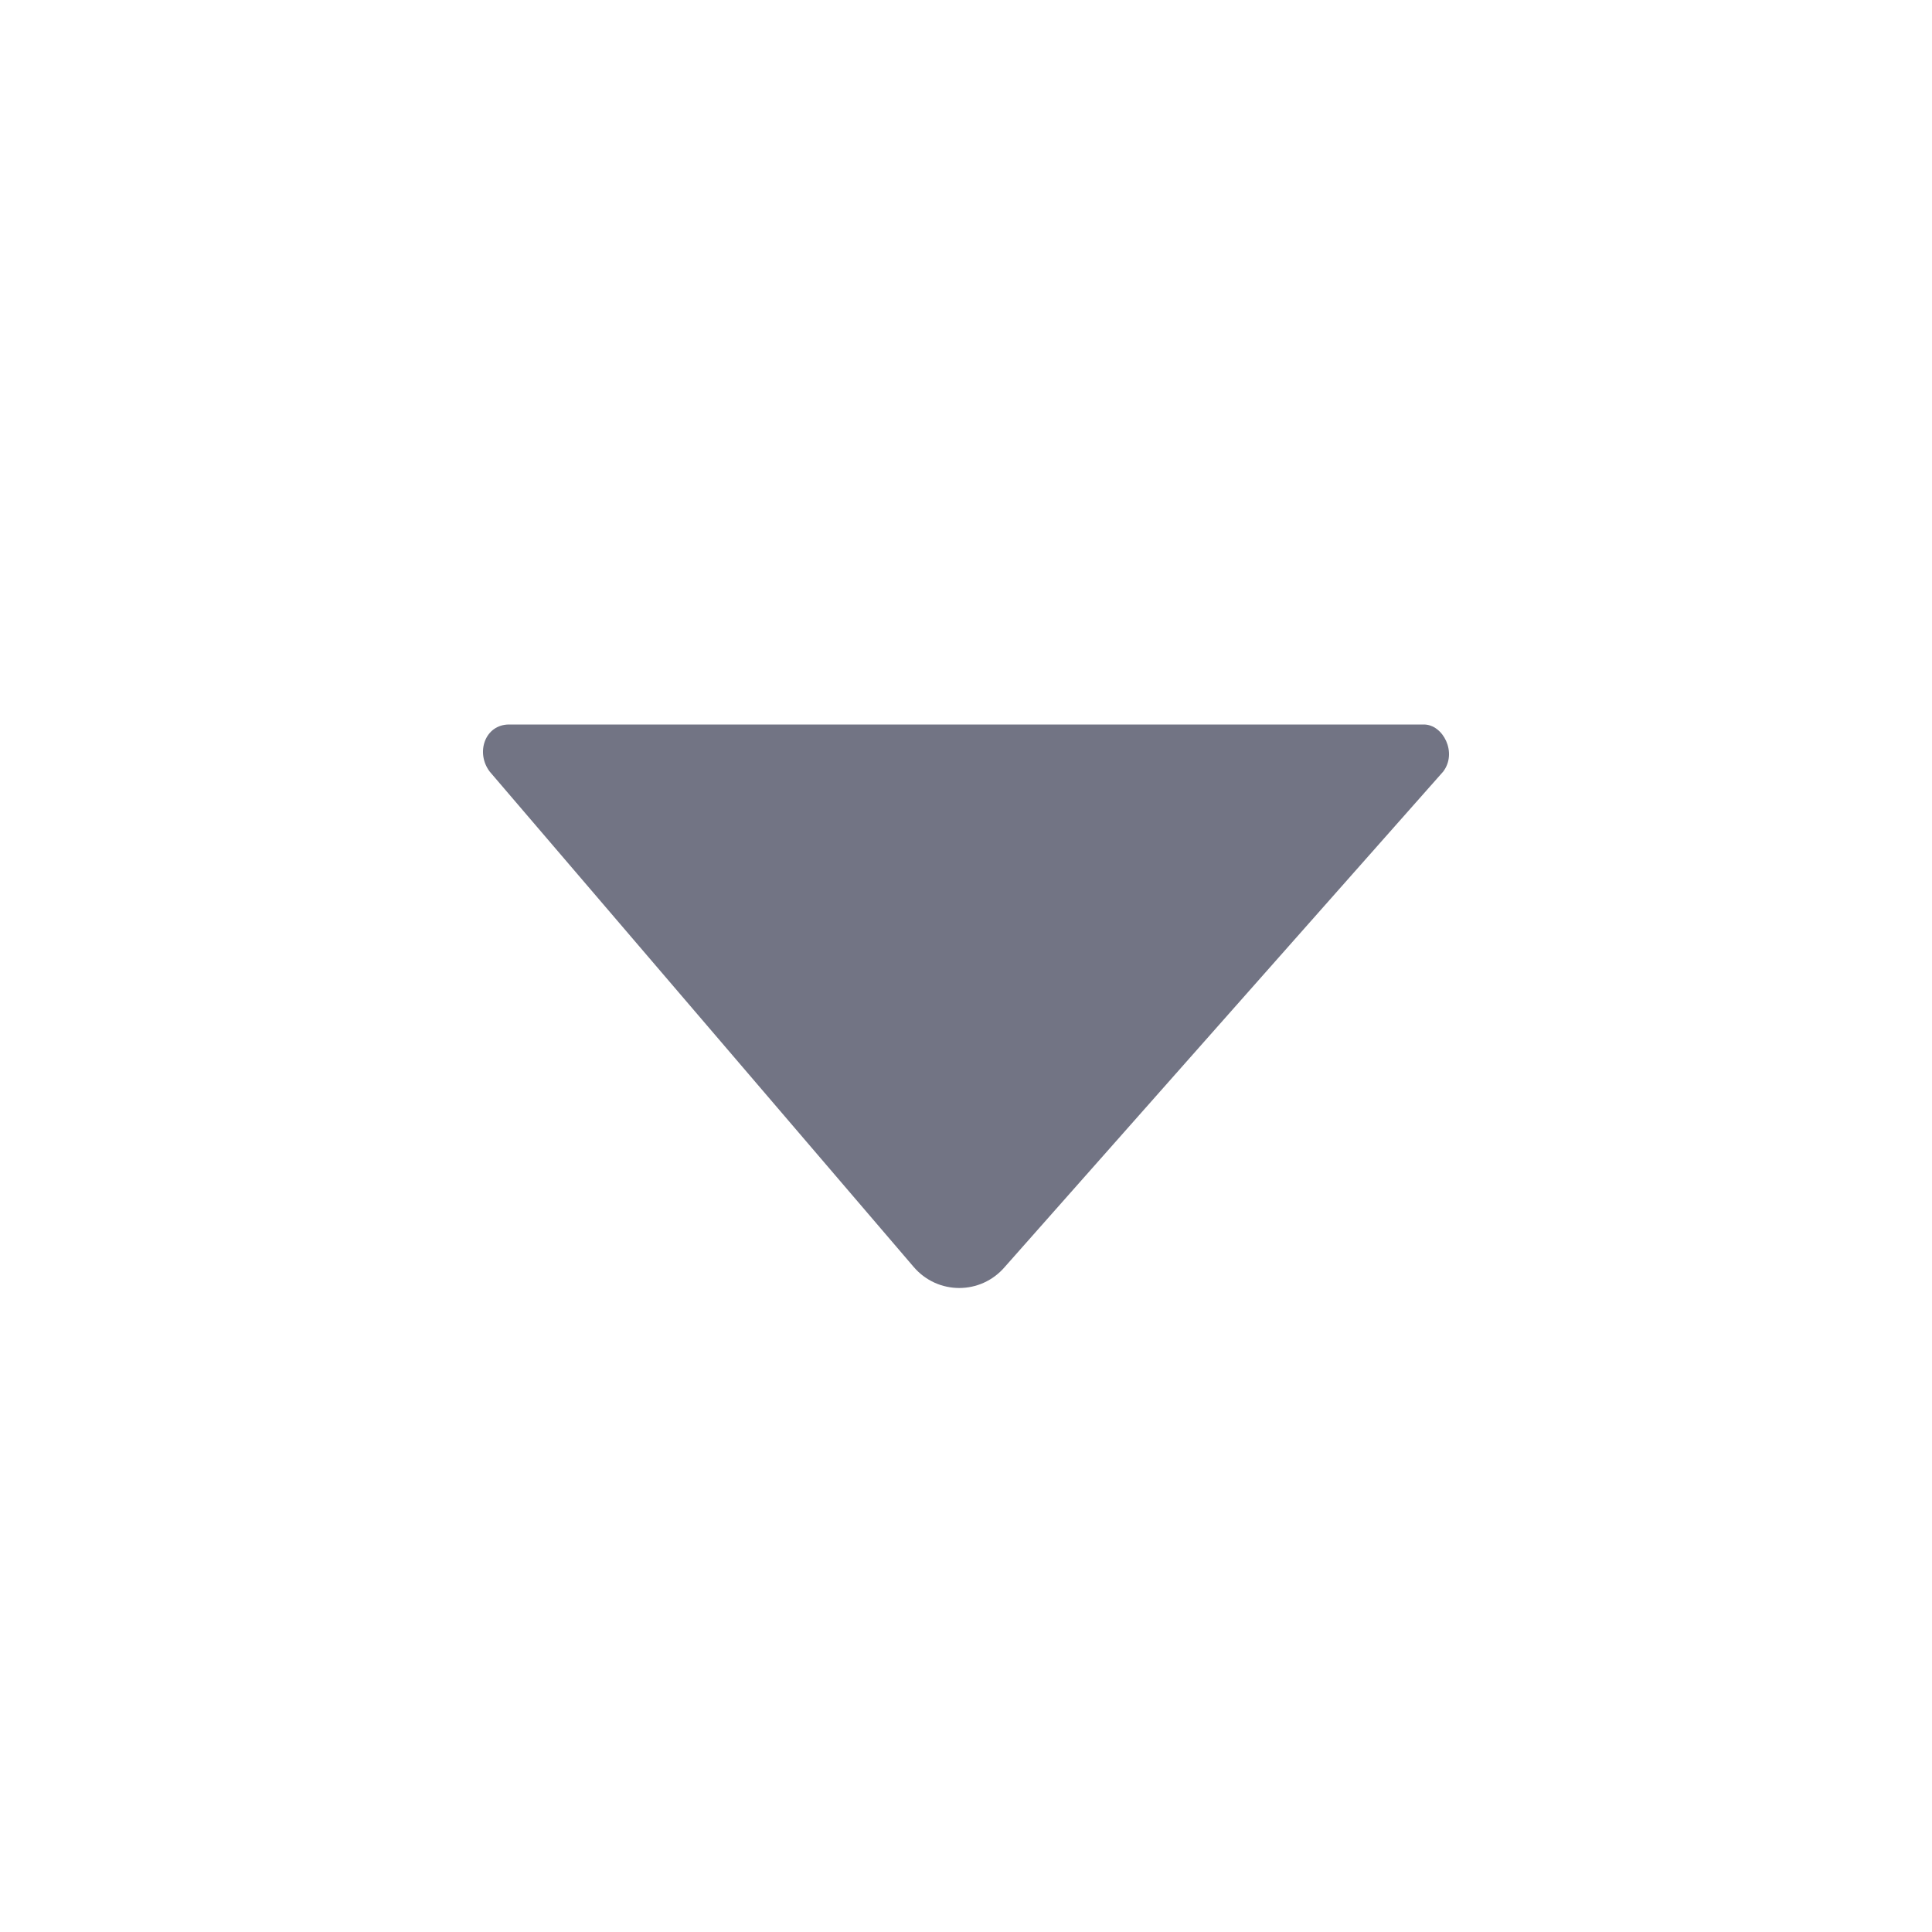
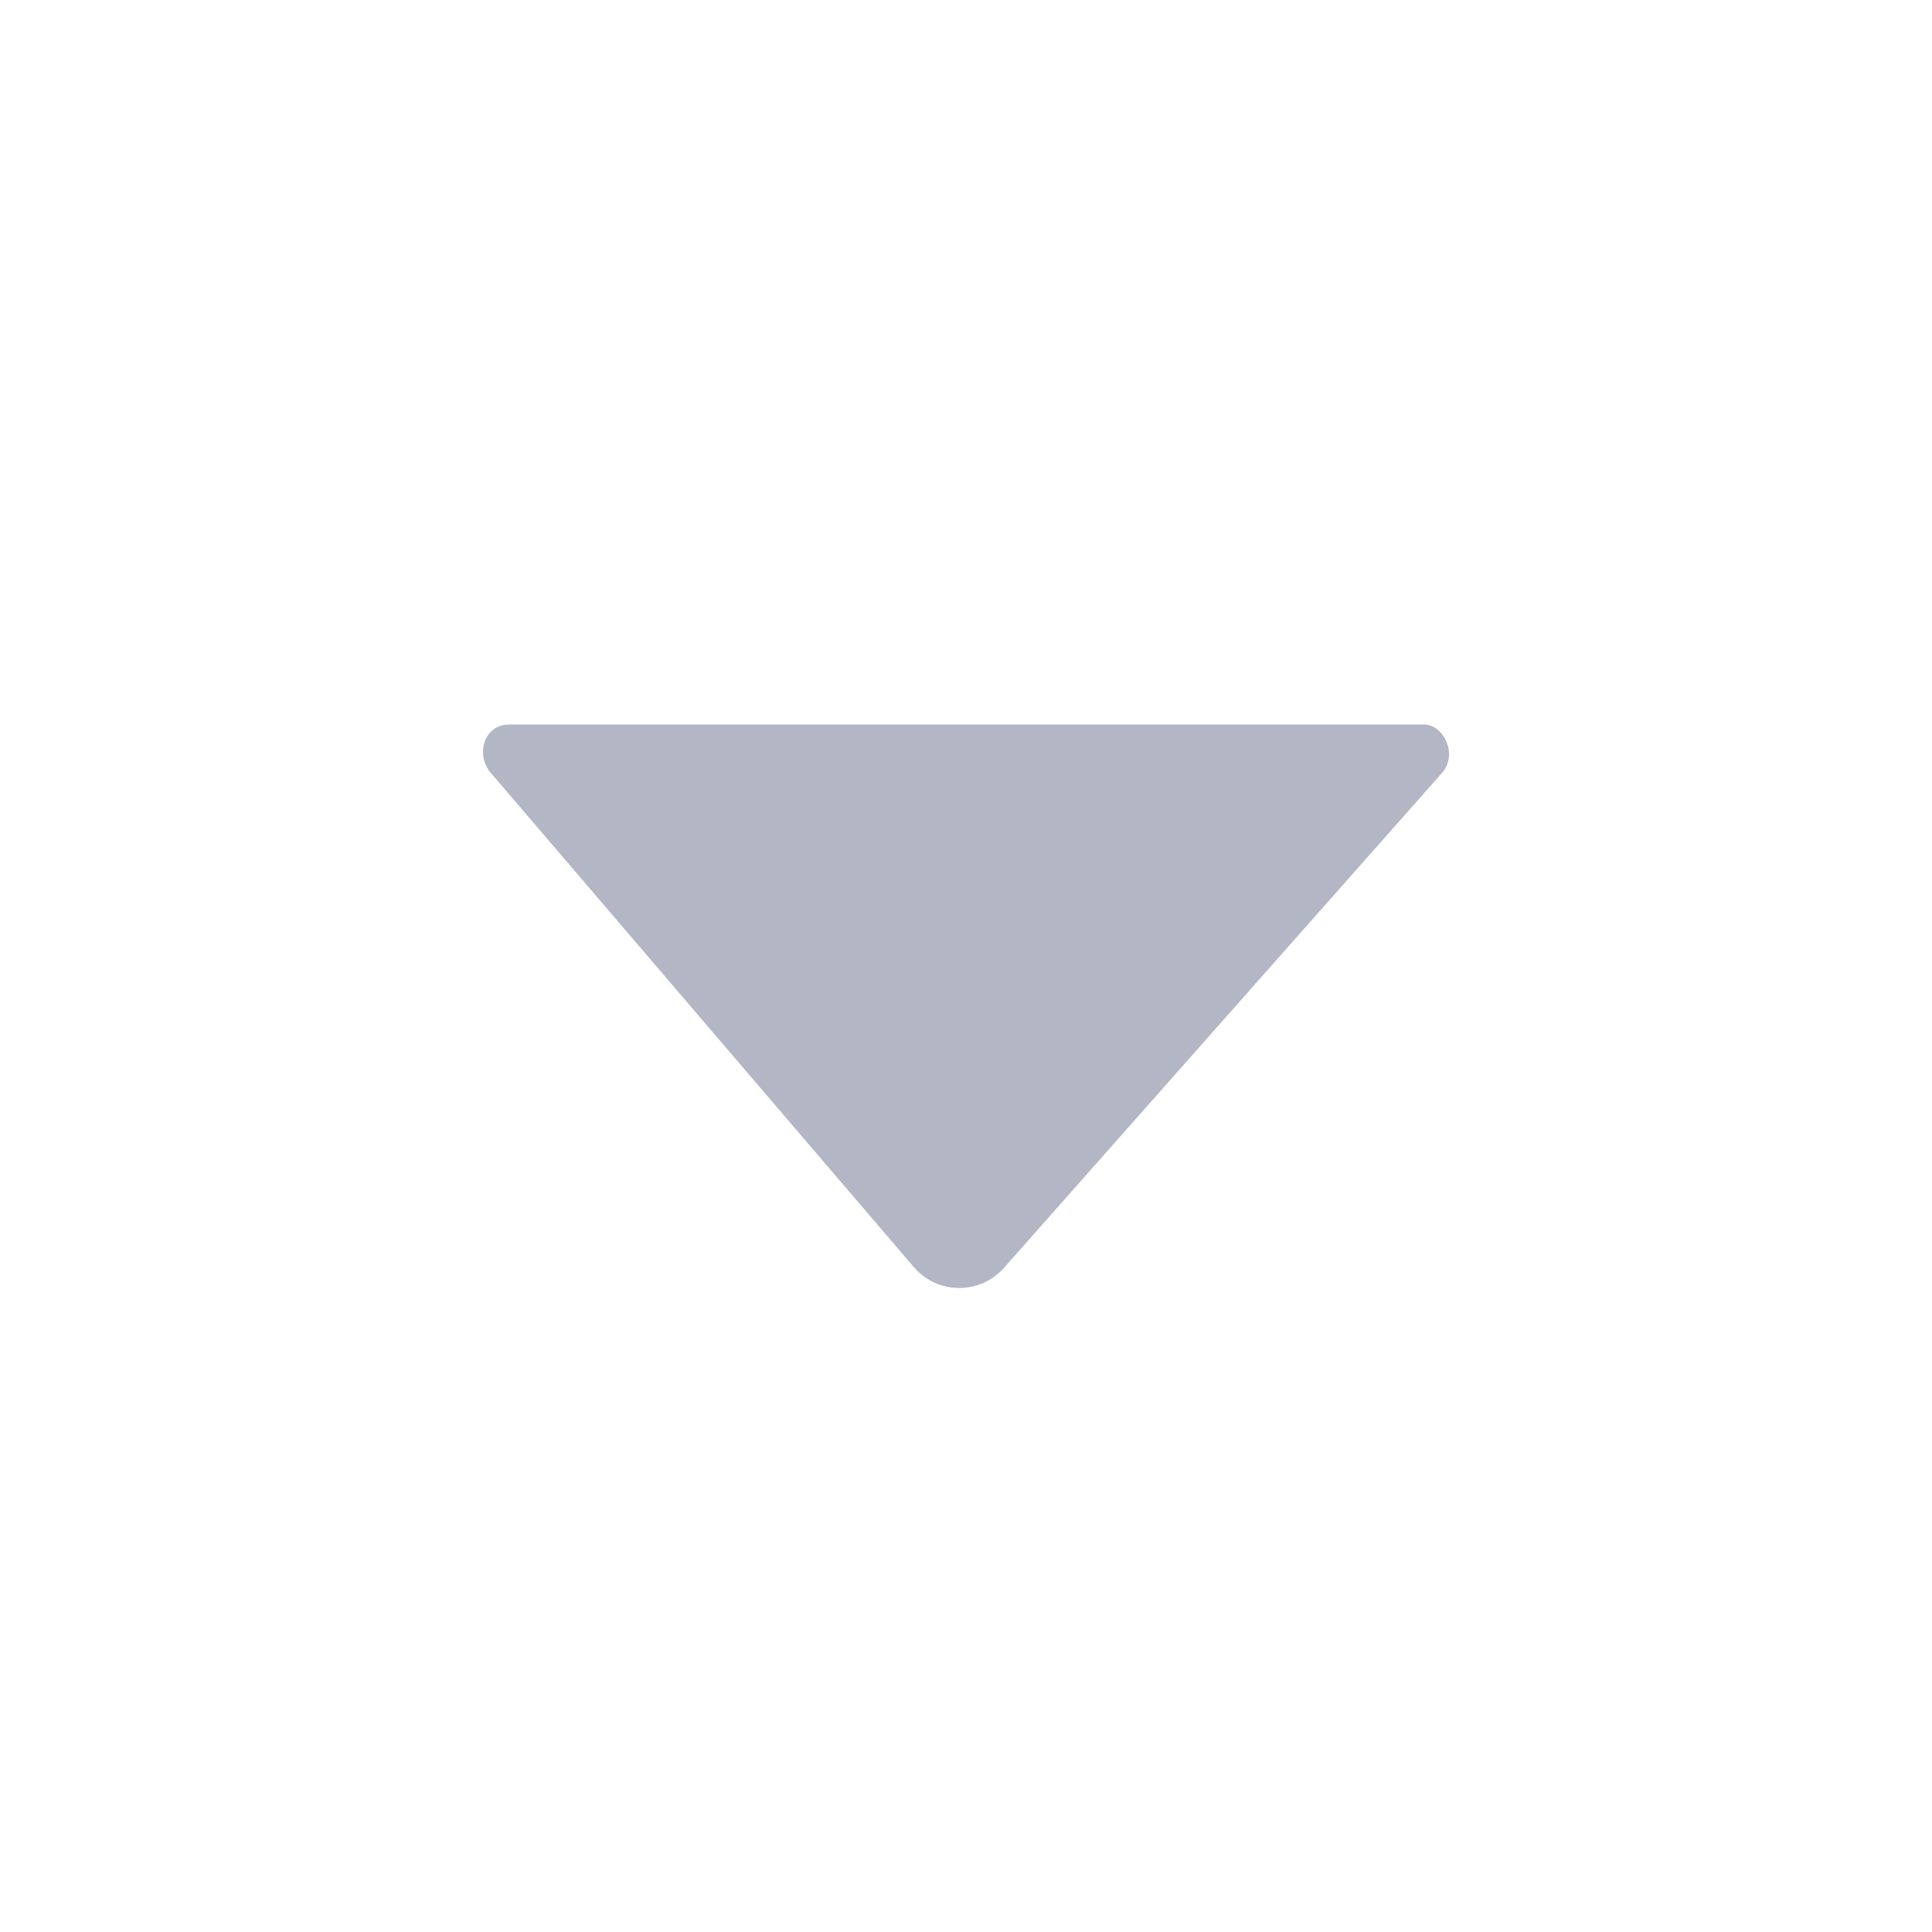
<svg xmlns="http://www.w3.org/2000/svg" width="24" height="24" viewBox="0 0 24 24" fill="none">
  <g id="icon_back">
-     <path id="Vector" fill-rule="evenodd" clip-rule="evenodd" d="M6.324 9C6.024 9 5.905 9.351 6.084 9.586L11.348 15.736C11.647 16.088 12.185 16.088 12.484 15.736L17.927 9.586C18.107 9.351 17.927 9 17.688 9L6.324 9Z" fill="#727484" />
+     <path id="Vector" fill-rule="evenodd" clip-rule="evenodd" d="M6.324 9C6.024 9 5.905 9.351 6.084 9.586L11.348 15.736C11.647 16.088 12.185 16.088 12.484 15.736L17.927 9.586C18.107 9.351 17.927 9 17.688 9L6.324 9Z" fill="#B3B6C5" />
  </g>
</svg>
